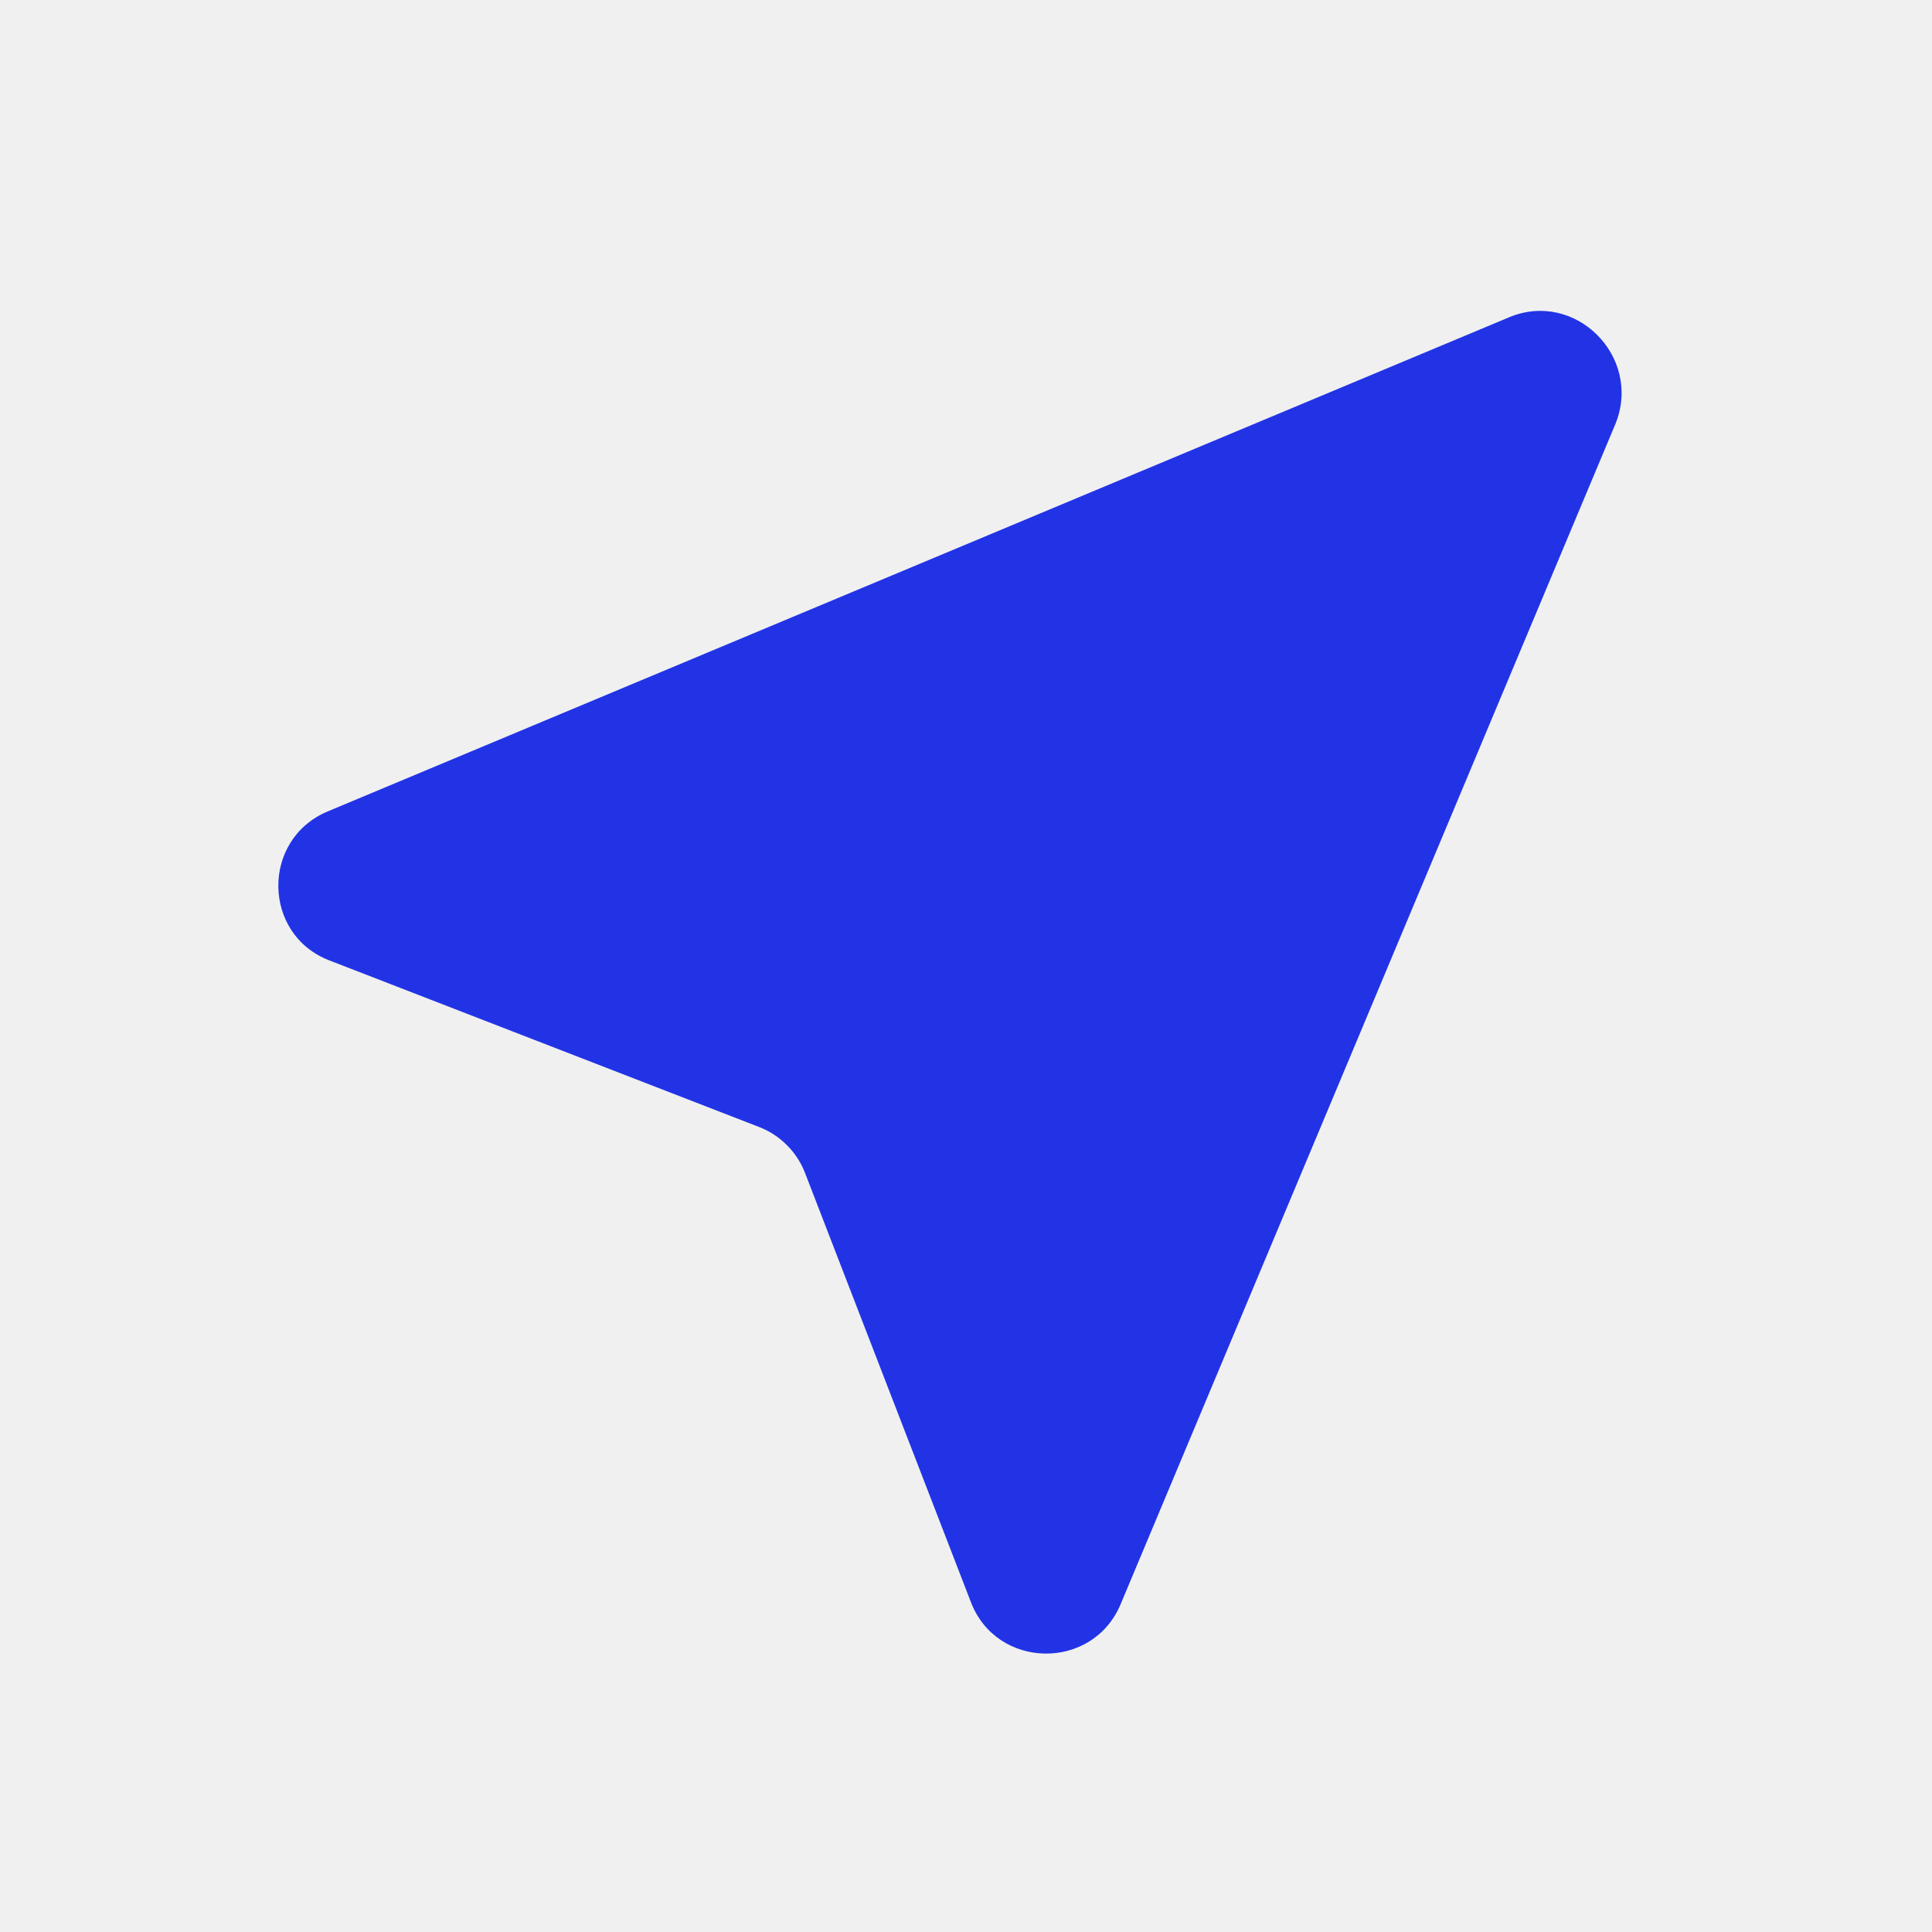
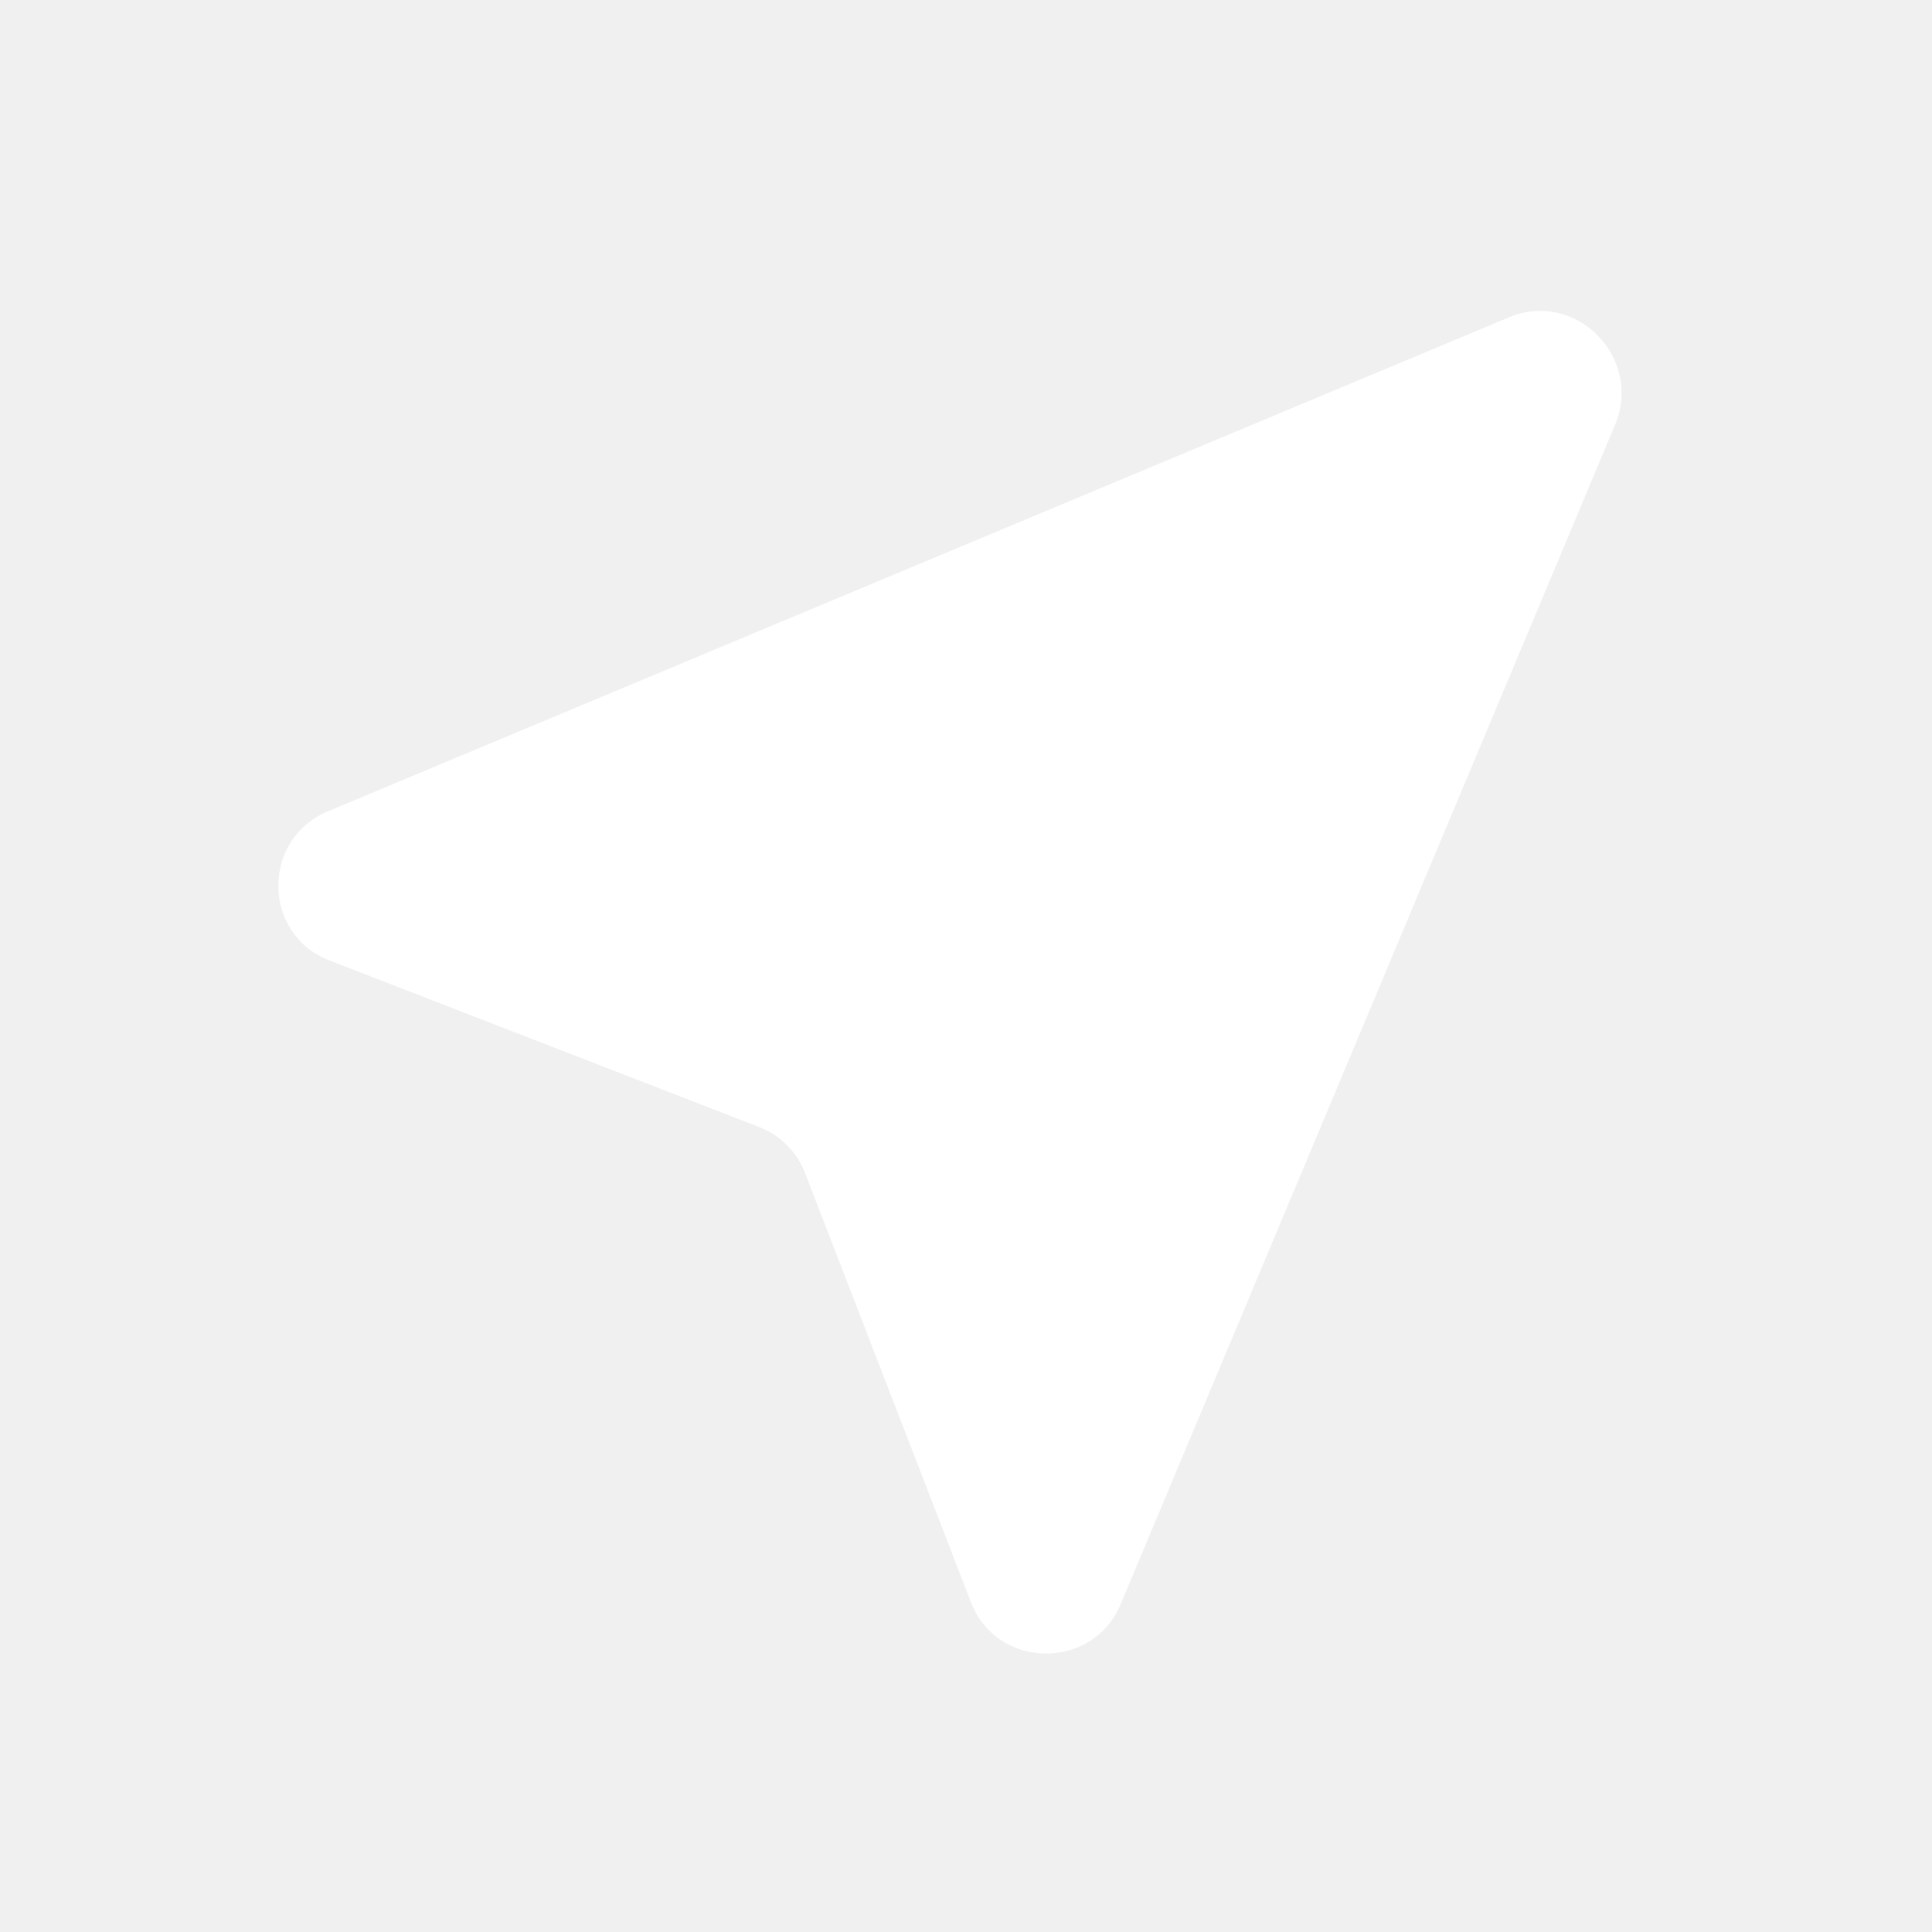
<svg xmlns="http://www.w3.org/2000/svg" enable-background="new 0 0 24 24" height="24" viewBox="0 0 24 24" width="24">
-   <path fill="#2233e6" d="m18.75 3.94-14.68 6.14c-.83.35-.81 1.53.02 1.85l5.34 2.07c.26.1.47.31.57.57l2.06 5.33c.32.84 1.51.86 1.86.03l6.15-14.67c.33-.83-.5-1.66-1.32-1.32z" />
+   <path fill="#FFFFFF" d="m18.75 3.94-14.68 6.14c-.83.35-.81 1.53.02 1.85l5.34 2.07c.26.1.47.31.57.57l2.06 5.33c.32.84 1.51.86 1.86.03l6.15-14.67c.33-.83-.5-1.66-1.32-1.32z" />
</svg>
